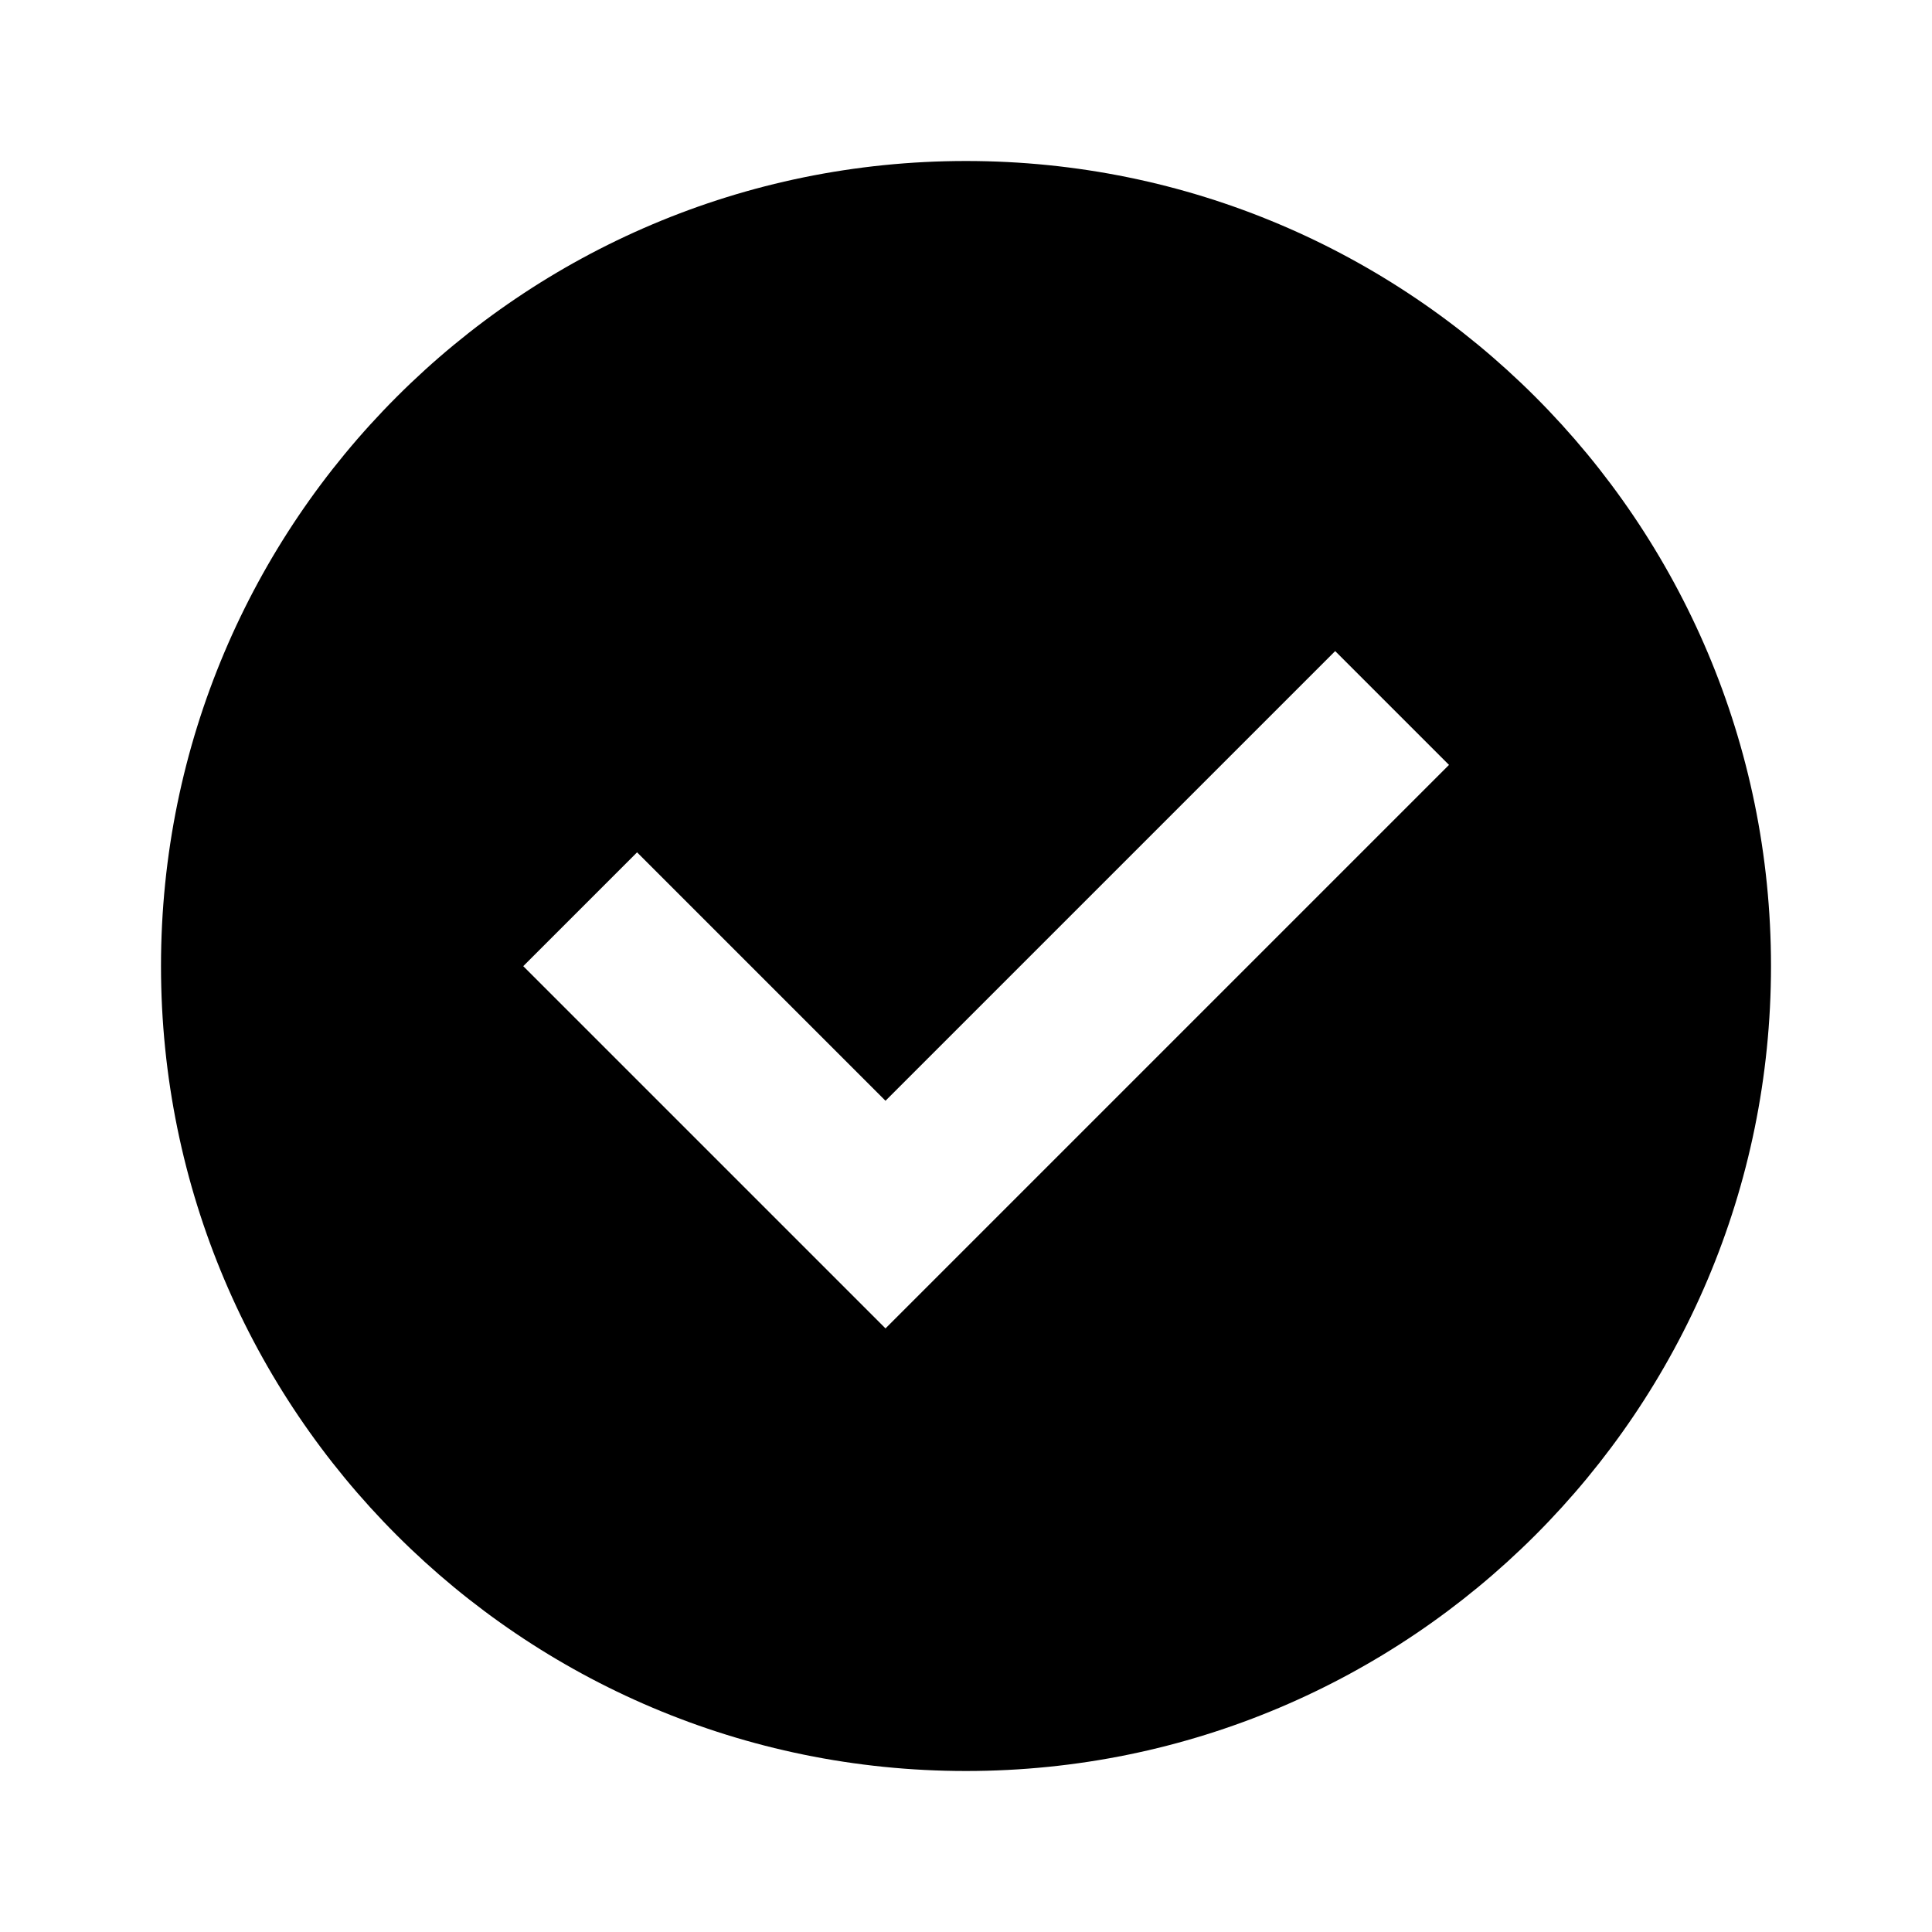
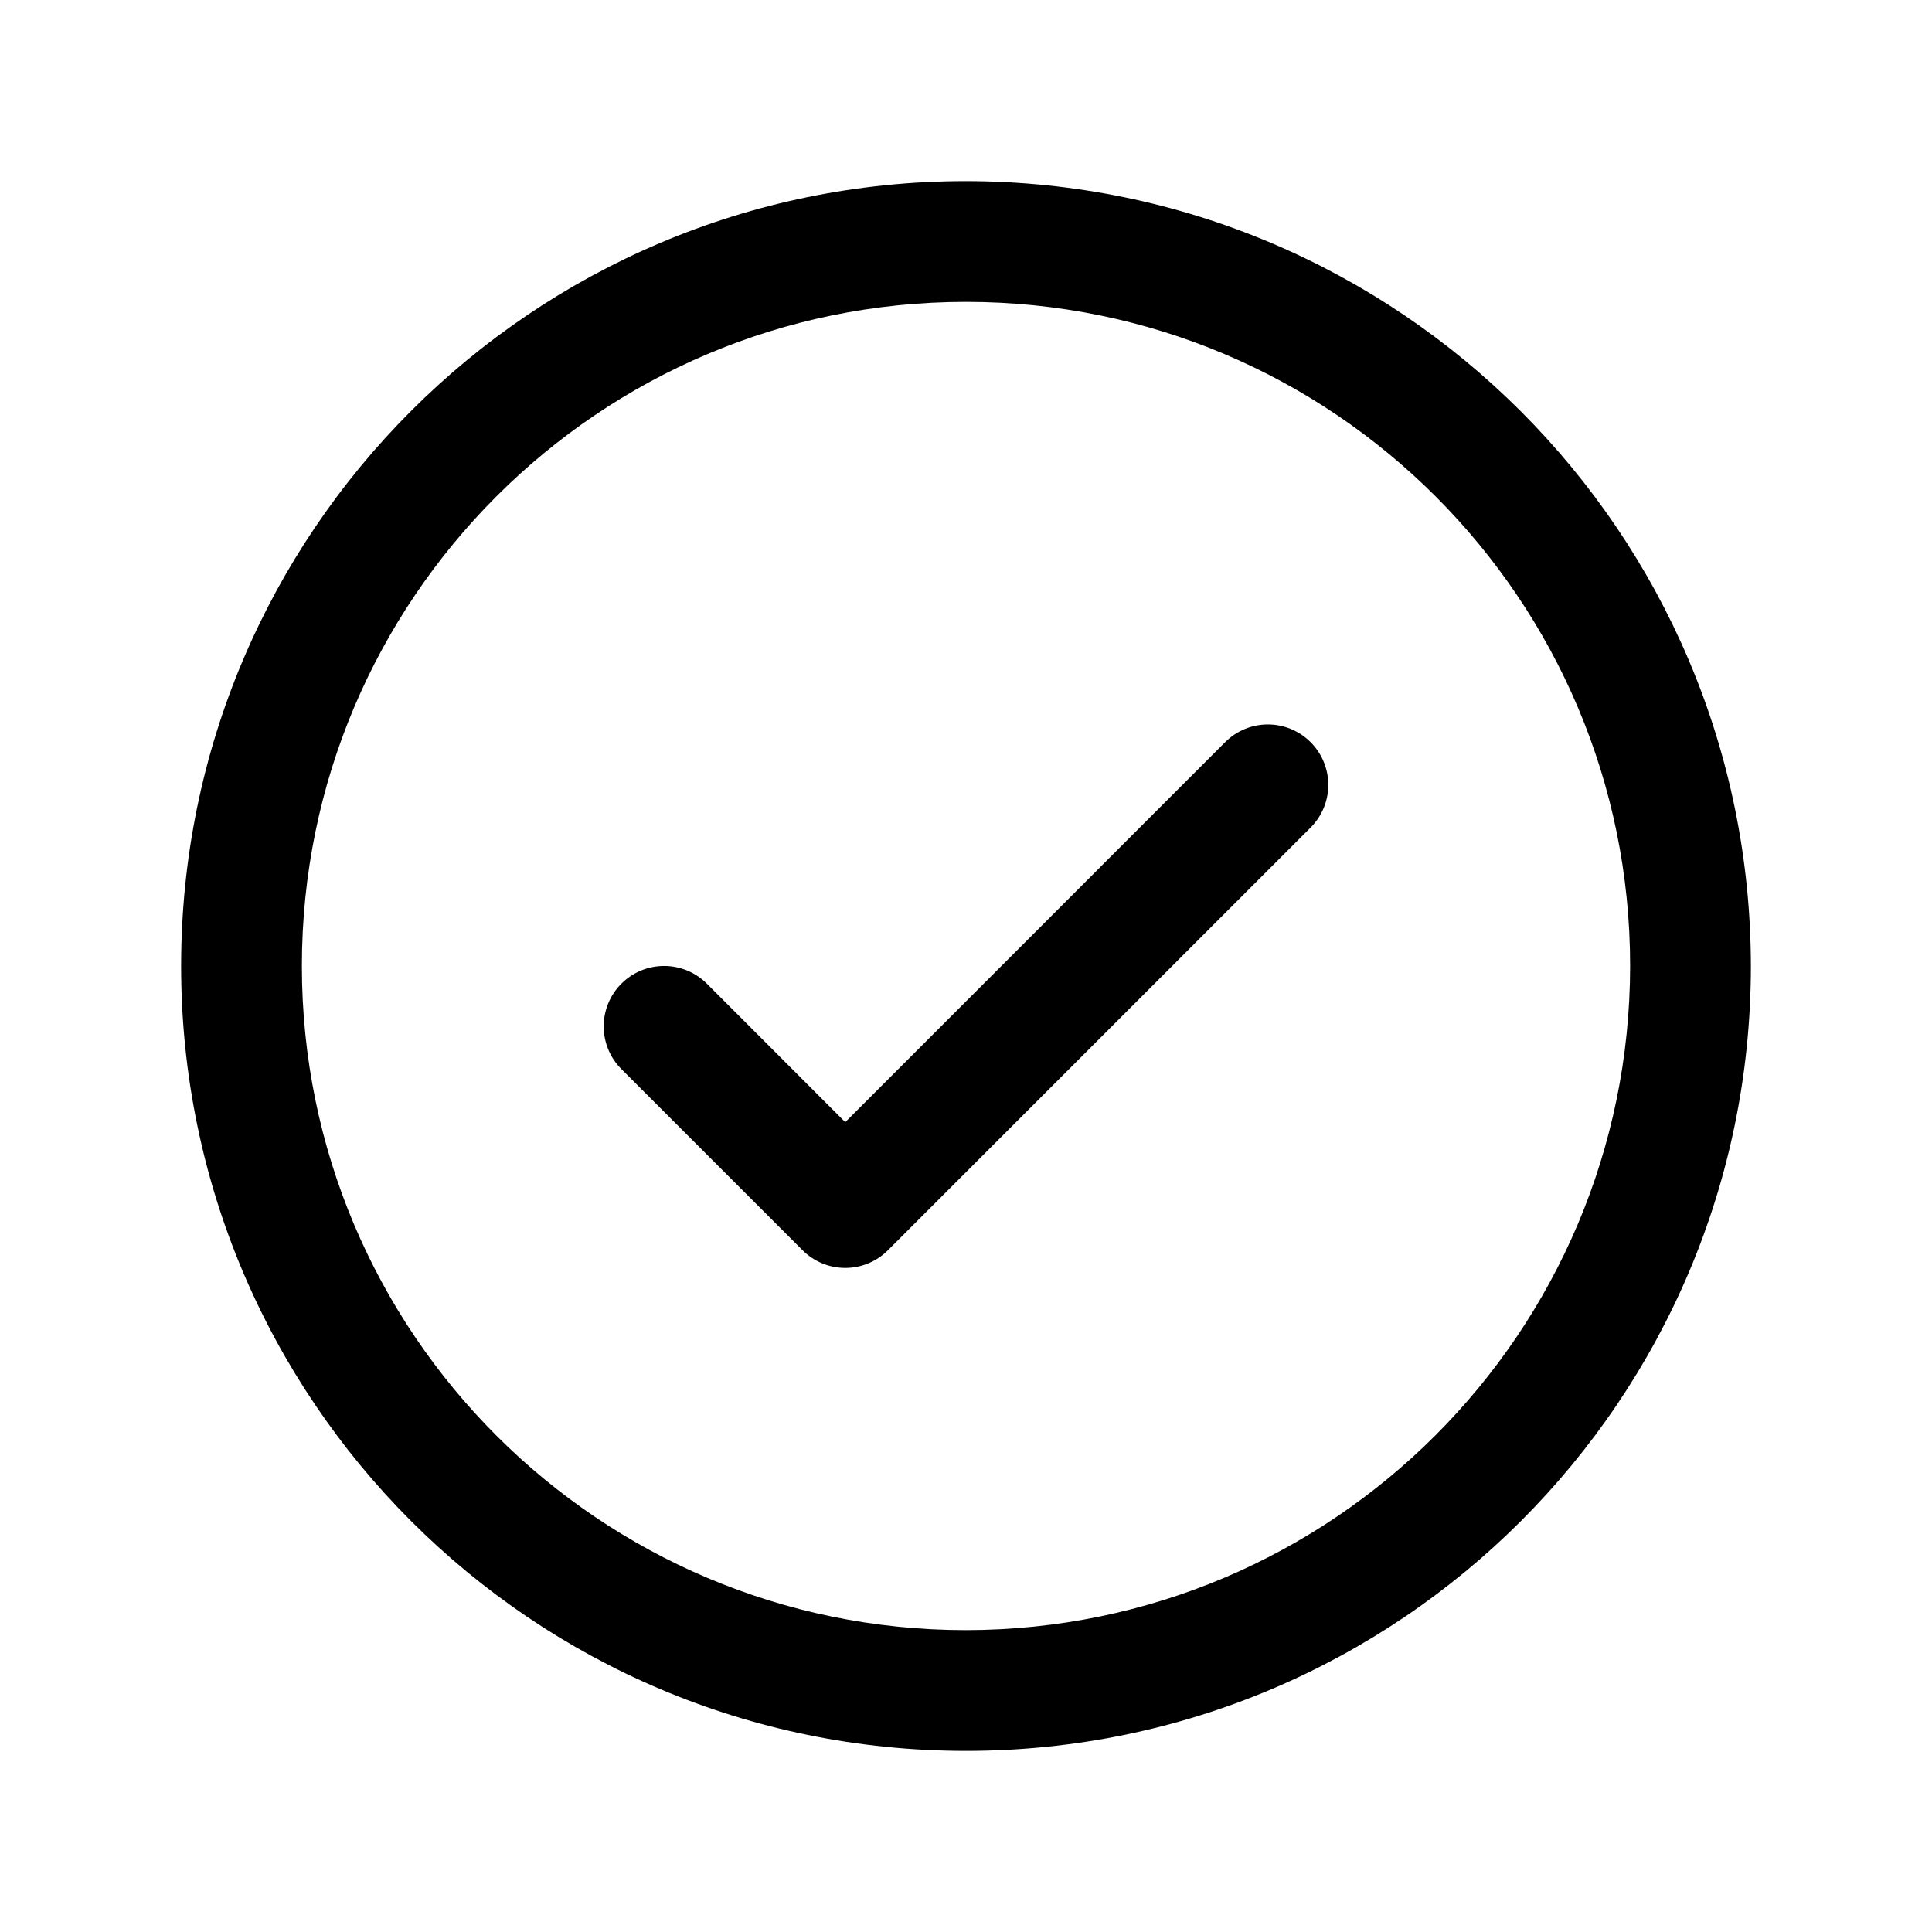
- <svg xmlns="http://www.w3.org/2000/svg" width="24" height="24" baseProfile="full" viewBox="0 0 24 24">
-   <path d="M12 2c5.523 0 10 4.477 10 10s-4.477 10-10 10S2 17.523 2 12 6.477 2 12 2zm-1 14.502l7-7-1.414-1.414L11 13.674l-3.086-3.086L6.5 12.002l4.5 4.5z" />
+ <svg xmlns="http://www.w3.org/2000/svg" viewBox="0 0 256 256" fill="currentColor">
+   <path d="M173.66,98.34a8,8,0,0,1,0,11.32l-56,56a8,8,0,0,1-11.32,0l-24-24a8,8,0,0,1,11.32-11.32L112,148.69l50.34-50.35A8,8,0,0,1,173.66,98.34ZM232,128A104,104,0,1,1,128,24,104.11,104.11,0,0,1,232,128Zm-16,0a88,88,0,1,0-88,88A88.1,88.1,0,0,0,216,128Z" />
</svg>
